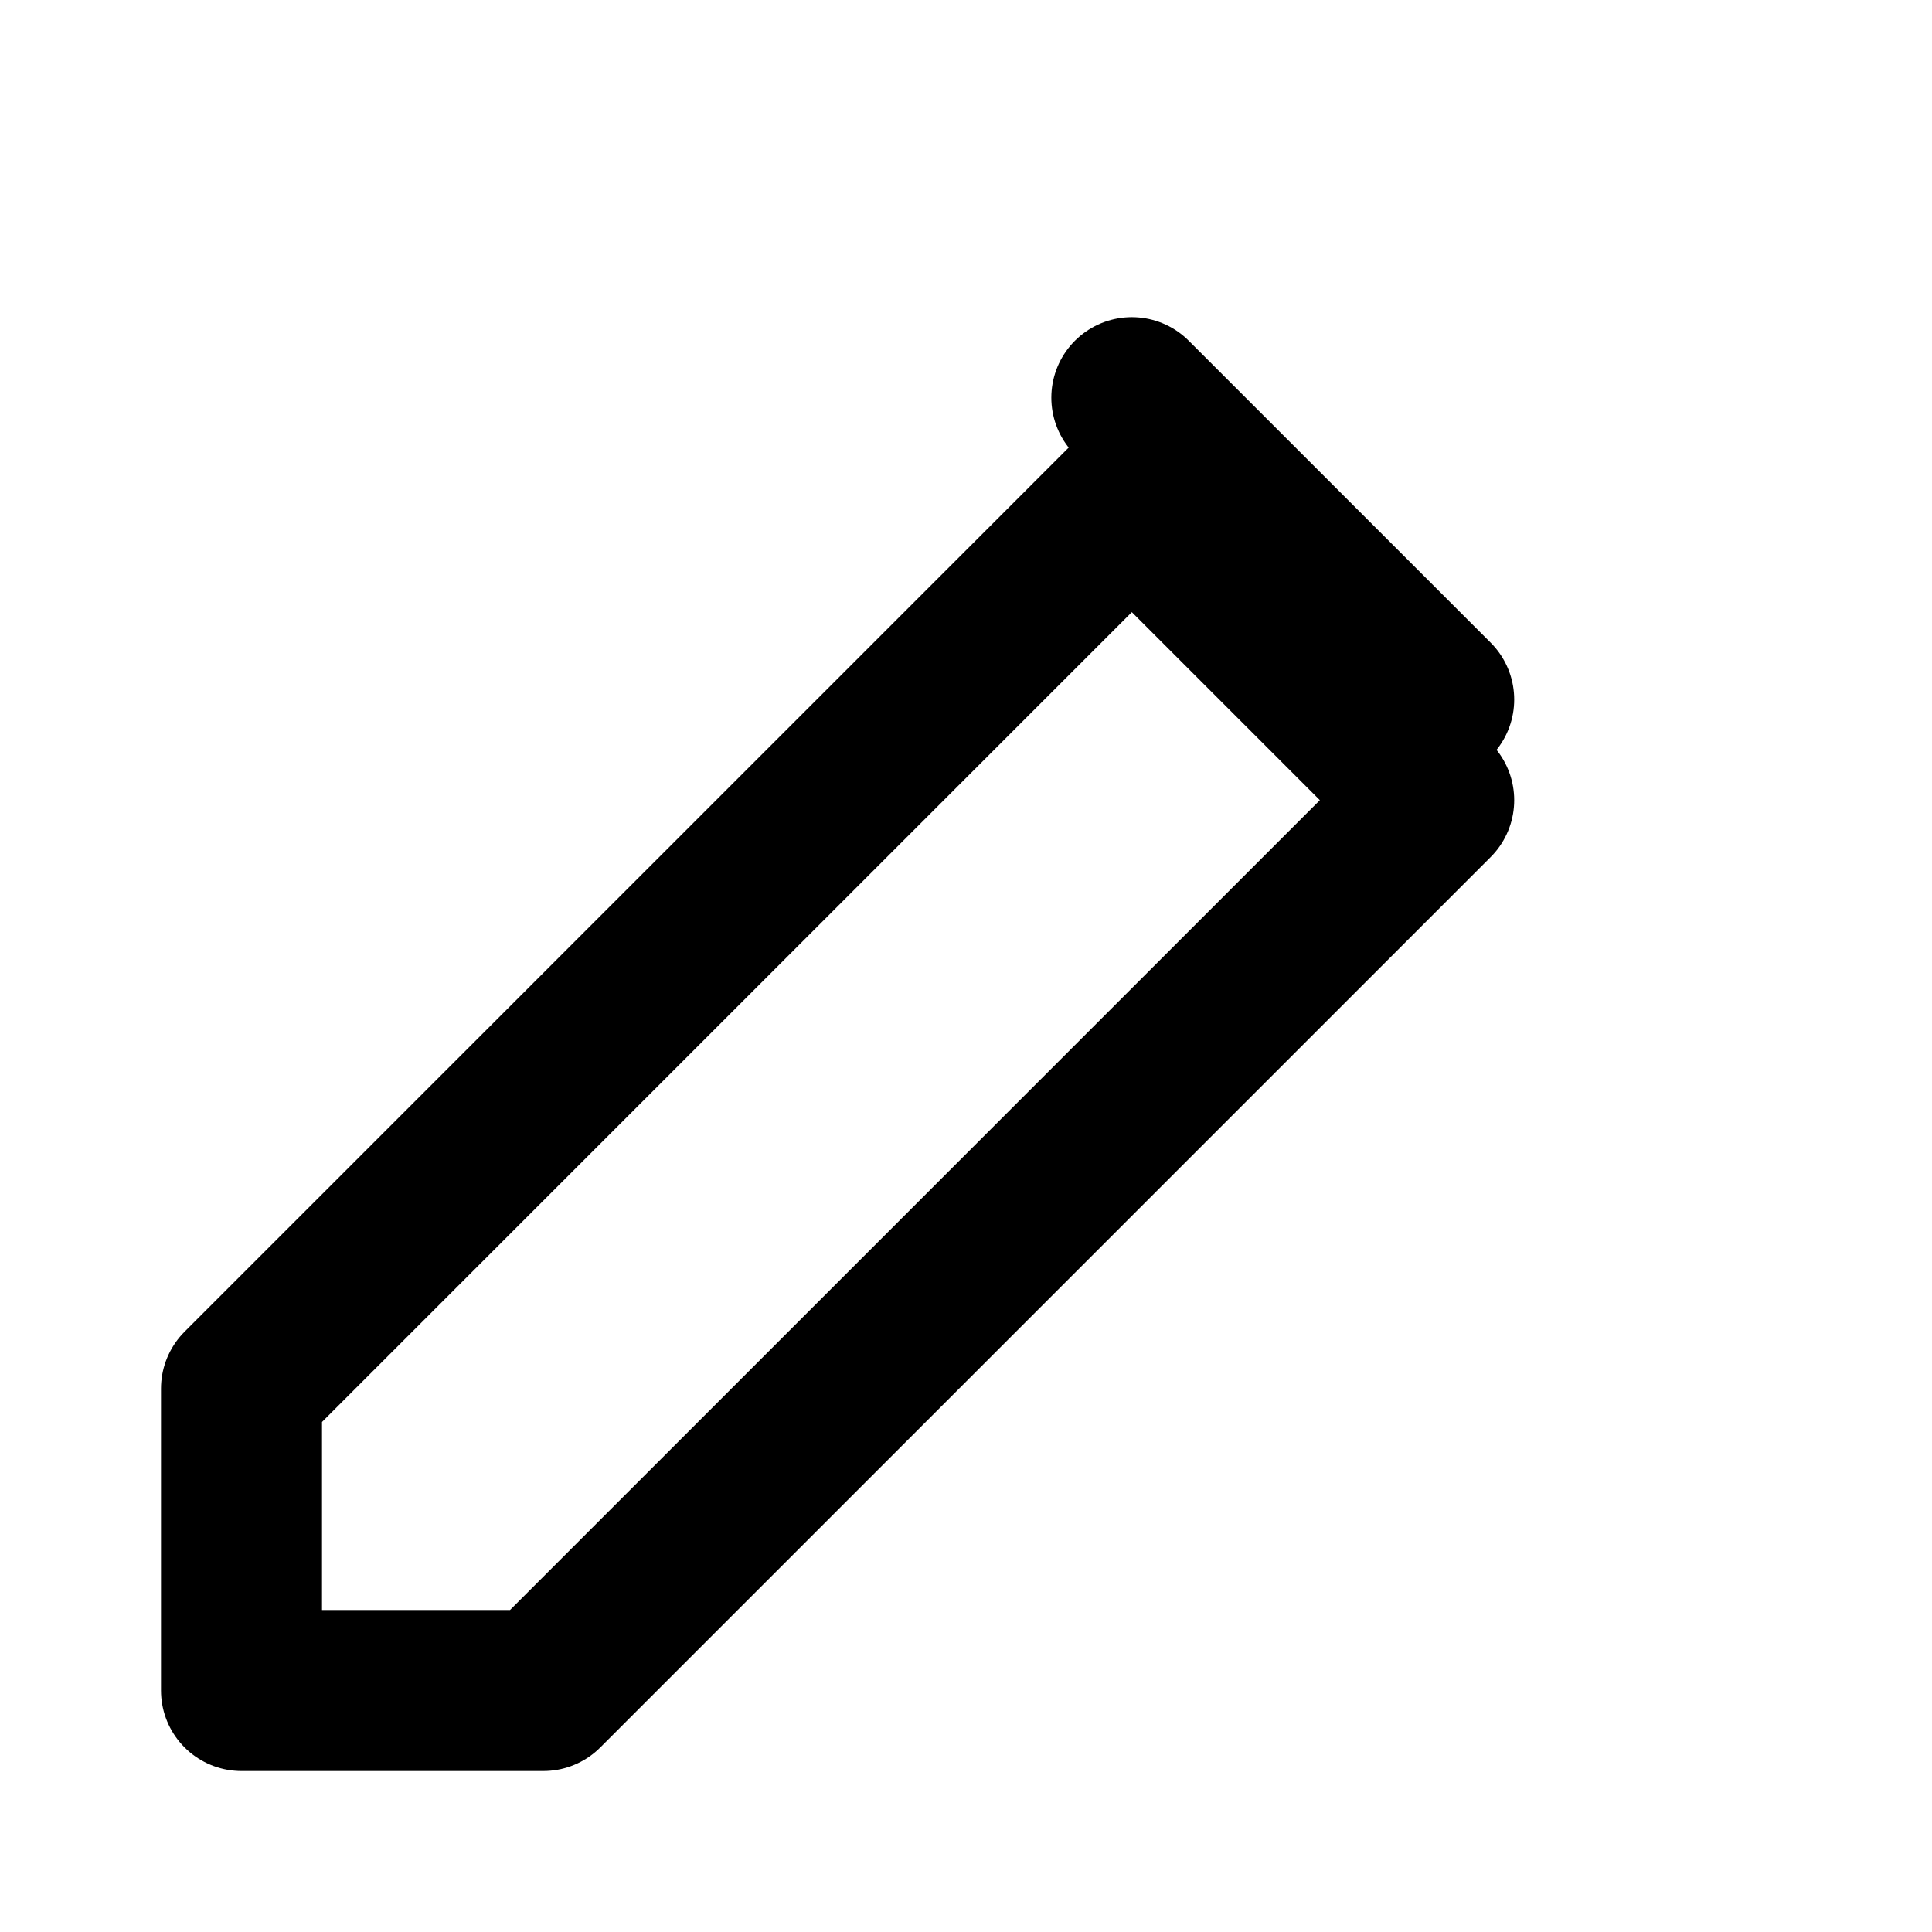
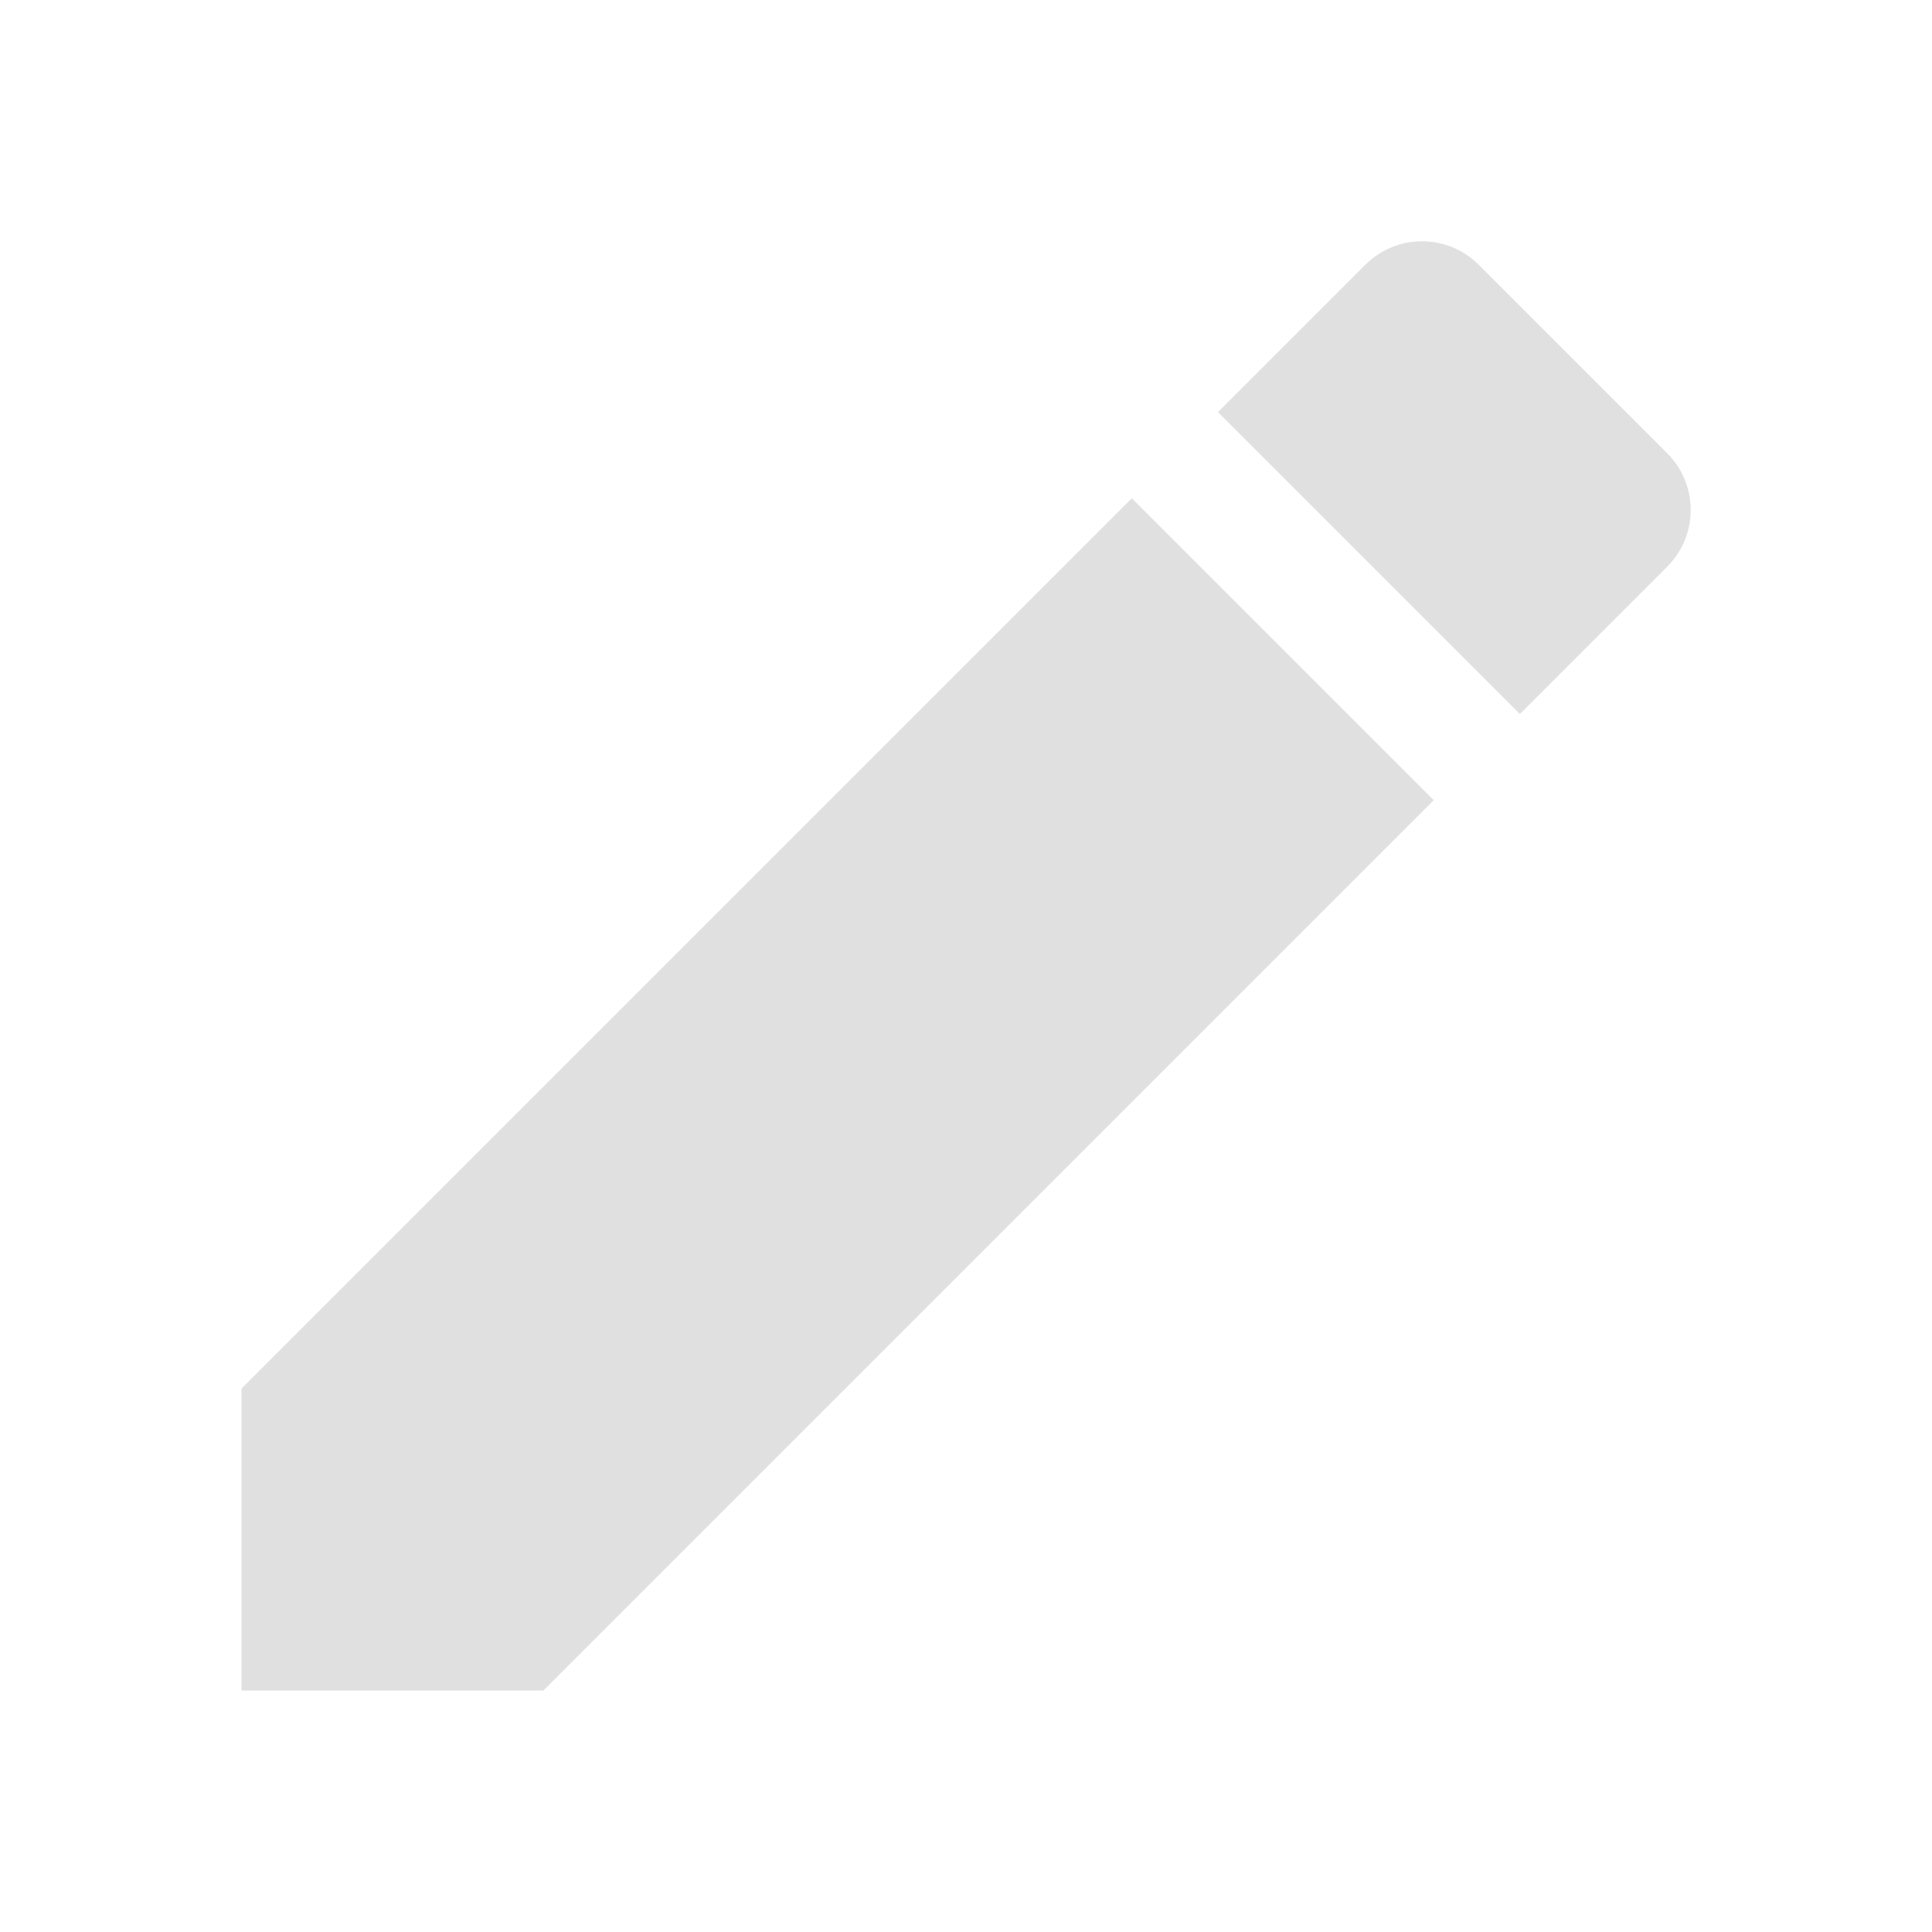
- <svg xmlns="http://www.w3.org/2000/svg" width="24" height="24" viewBox="0 0 24 24" fill="none" stroke="currentColor" stroke-width="2" stroke-linecap="round" stroke-linejoin="round">
-   <path d="M3 17.25V21h3.75L17.81 9.94l-3.75-3.75L3 17.25z" />
-   <path d="M14.06 4.94l3.75 3.75" />
+ <svg xmlns="http://www.w3.org/2000/svg" viewBox="0 0 24 24" fill="#e0e0e0">
+   <path d="M3 17.25V21h3.75L17.81 9.94l-3.75-3.75L3 17.25zM20.71 7.04c.39-.39.39-1.02 0-1.41l-2.34-2.34c-.39-.39-1.02-.39-1.41 0l-1.83 1.83 3.75 3.75 1.83-1.83z" />
</svg>
